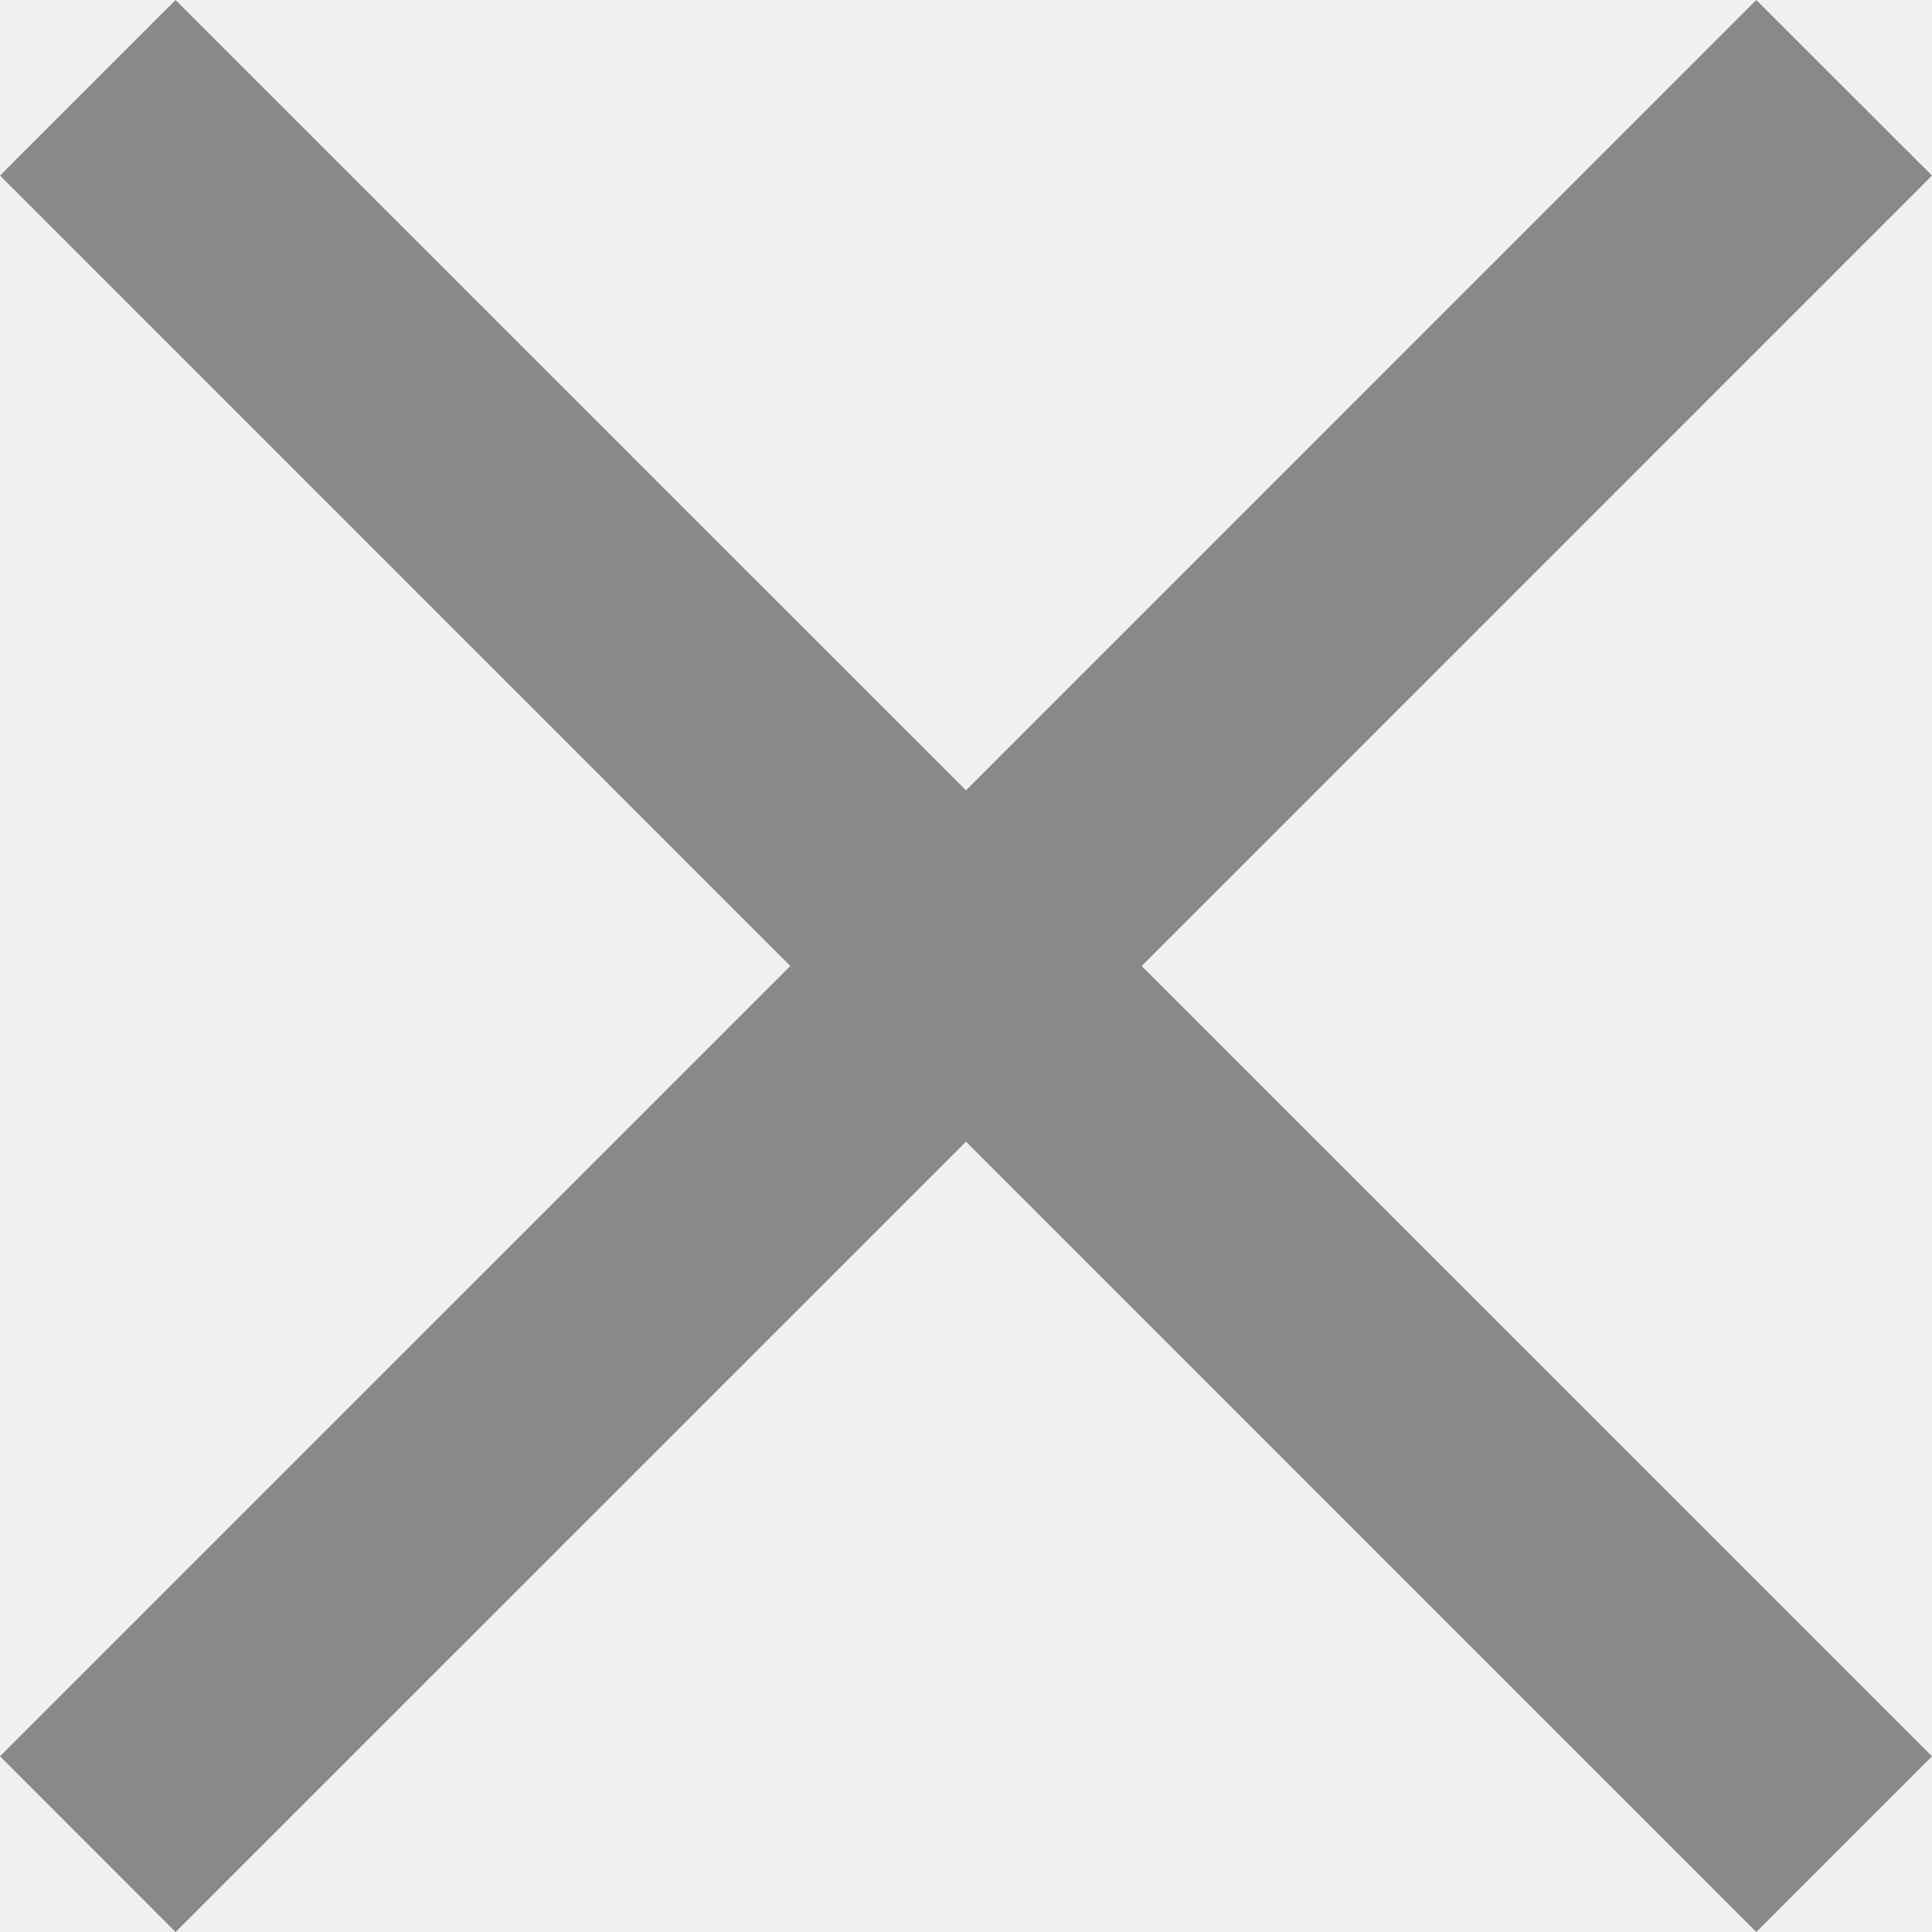
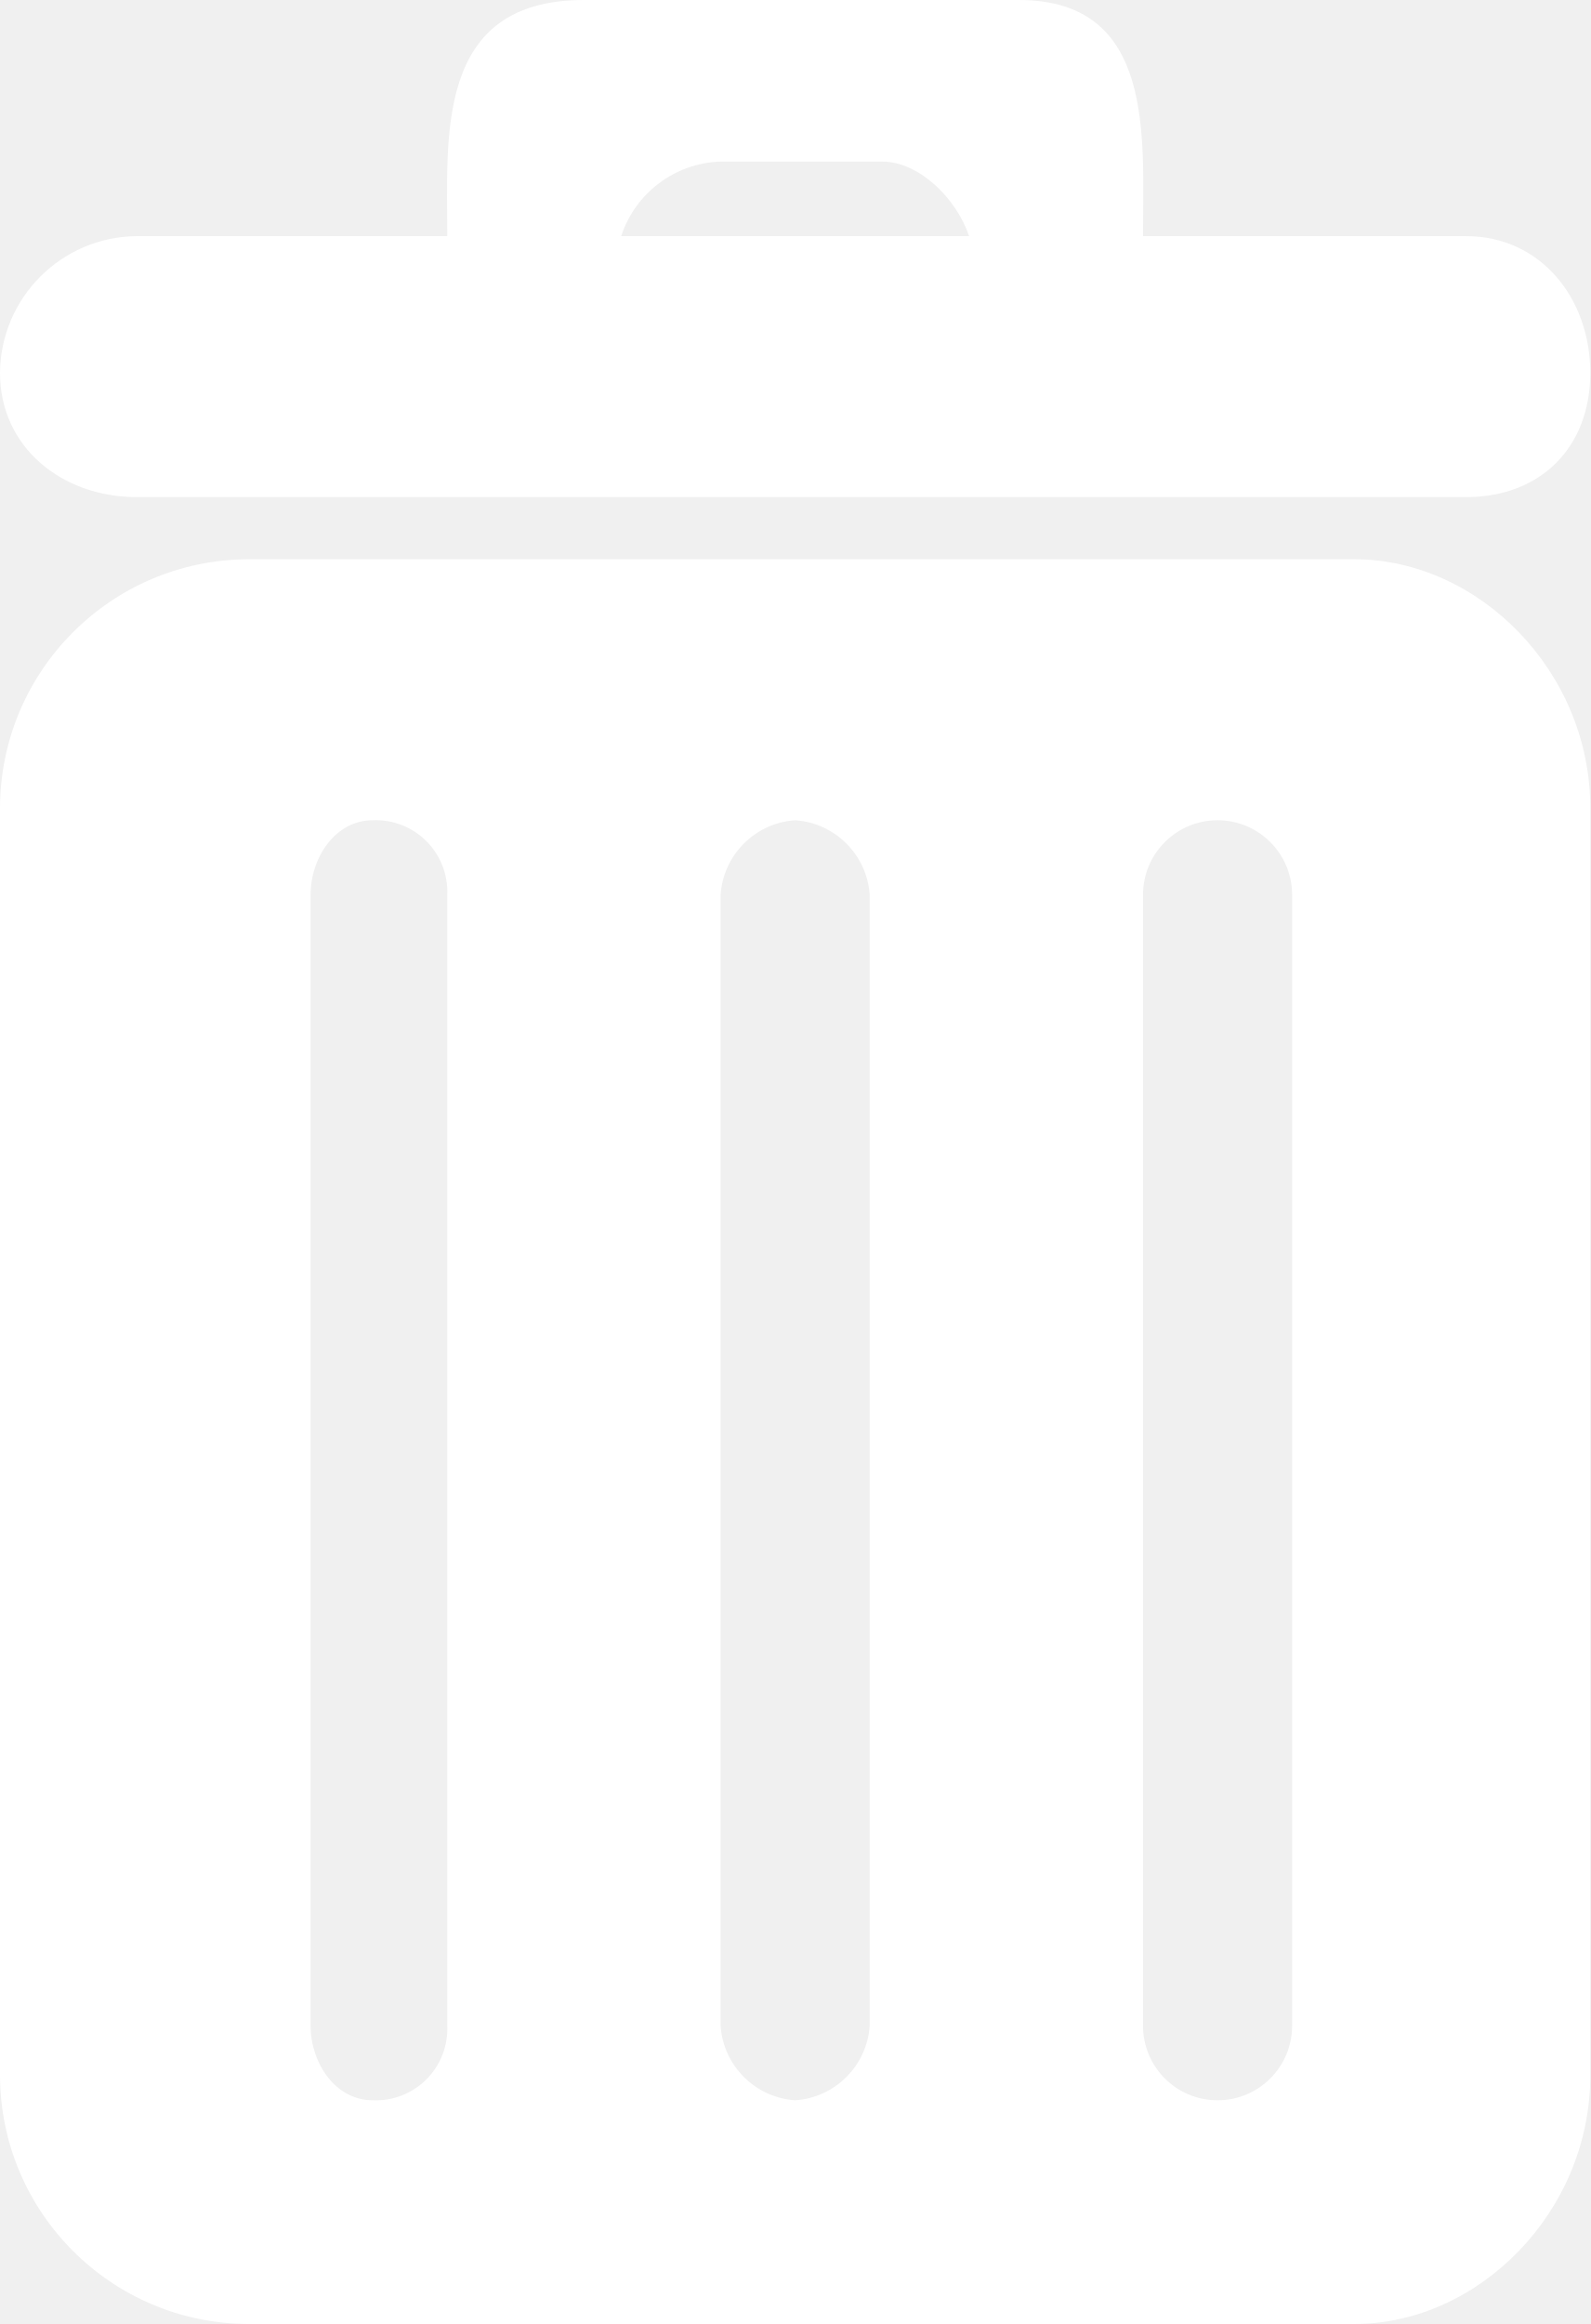
- <svg xmlns="http://www.w3.org/2000/svg" viewBox="0 0 24 24">
+ <svg xmlns="http://www.w3.org/2000/svg" viewBox="0 0 128 187">
  <defs>
-     <style>
-       .cls-1 {
-         fill: #898989;
-       }
-     </style>
+     <style>.cls-1{fill:#fff;}</style>
  </defs>
-   <path id="합치기_1" data-name="합치기 1" class="cls-1" d="M12,14.182,2.181,24,0,21.817,9.818,12,0,2.181,2.181,0,12,9.818,21.817,0,24,2.181,14.182,12,24,21.817,21.817,24Z" />
+   <g id="레이어_2" data-name="레이어 2">
+     <g id="레이어_1-2" data-name="레이어 1">
+       <path class="cls-1" d="M11,40H118c6,0,10-4,10-10s-4-11-10-11H92c0-8,1-19-10-19H47C35,0,36,11,36,19H11A11.1,11.1,0,0,0,0,30C0,36,5,40,11,40ZM58,13H71c3,0,6,3,7,6H50A8.71,8.71,0,0,1,58,13Z" />
+       <path class="cls-1" d="M109,45H20A20.06,20.06,0,0,0,0,65V167a20.06,20.06,0,0,0,20,20h89c10,0,19-9,19-20V65C128,54,119,45,109,45ZM36,163a5.76,5.76,0,0,1-6,6c-3,0-5-3-5-6V72c0-3,2-6,5-6a5.76,5.76,0,0,1,6,6Zm34,0a6.45,6.45,0,0,1-6,6,6.45,6.45,0,0,1-6-6V72a6.45,6.45,0,0,1,6-6,6.45,6.45,0,0,1,6,6Zm34,0a6,6,0,0,1-12,0V72a6,6,0,0,1,12,0Z" />
+     </g>
+   </g>
</svg>
